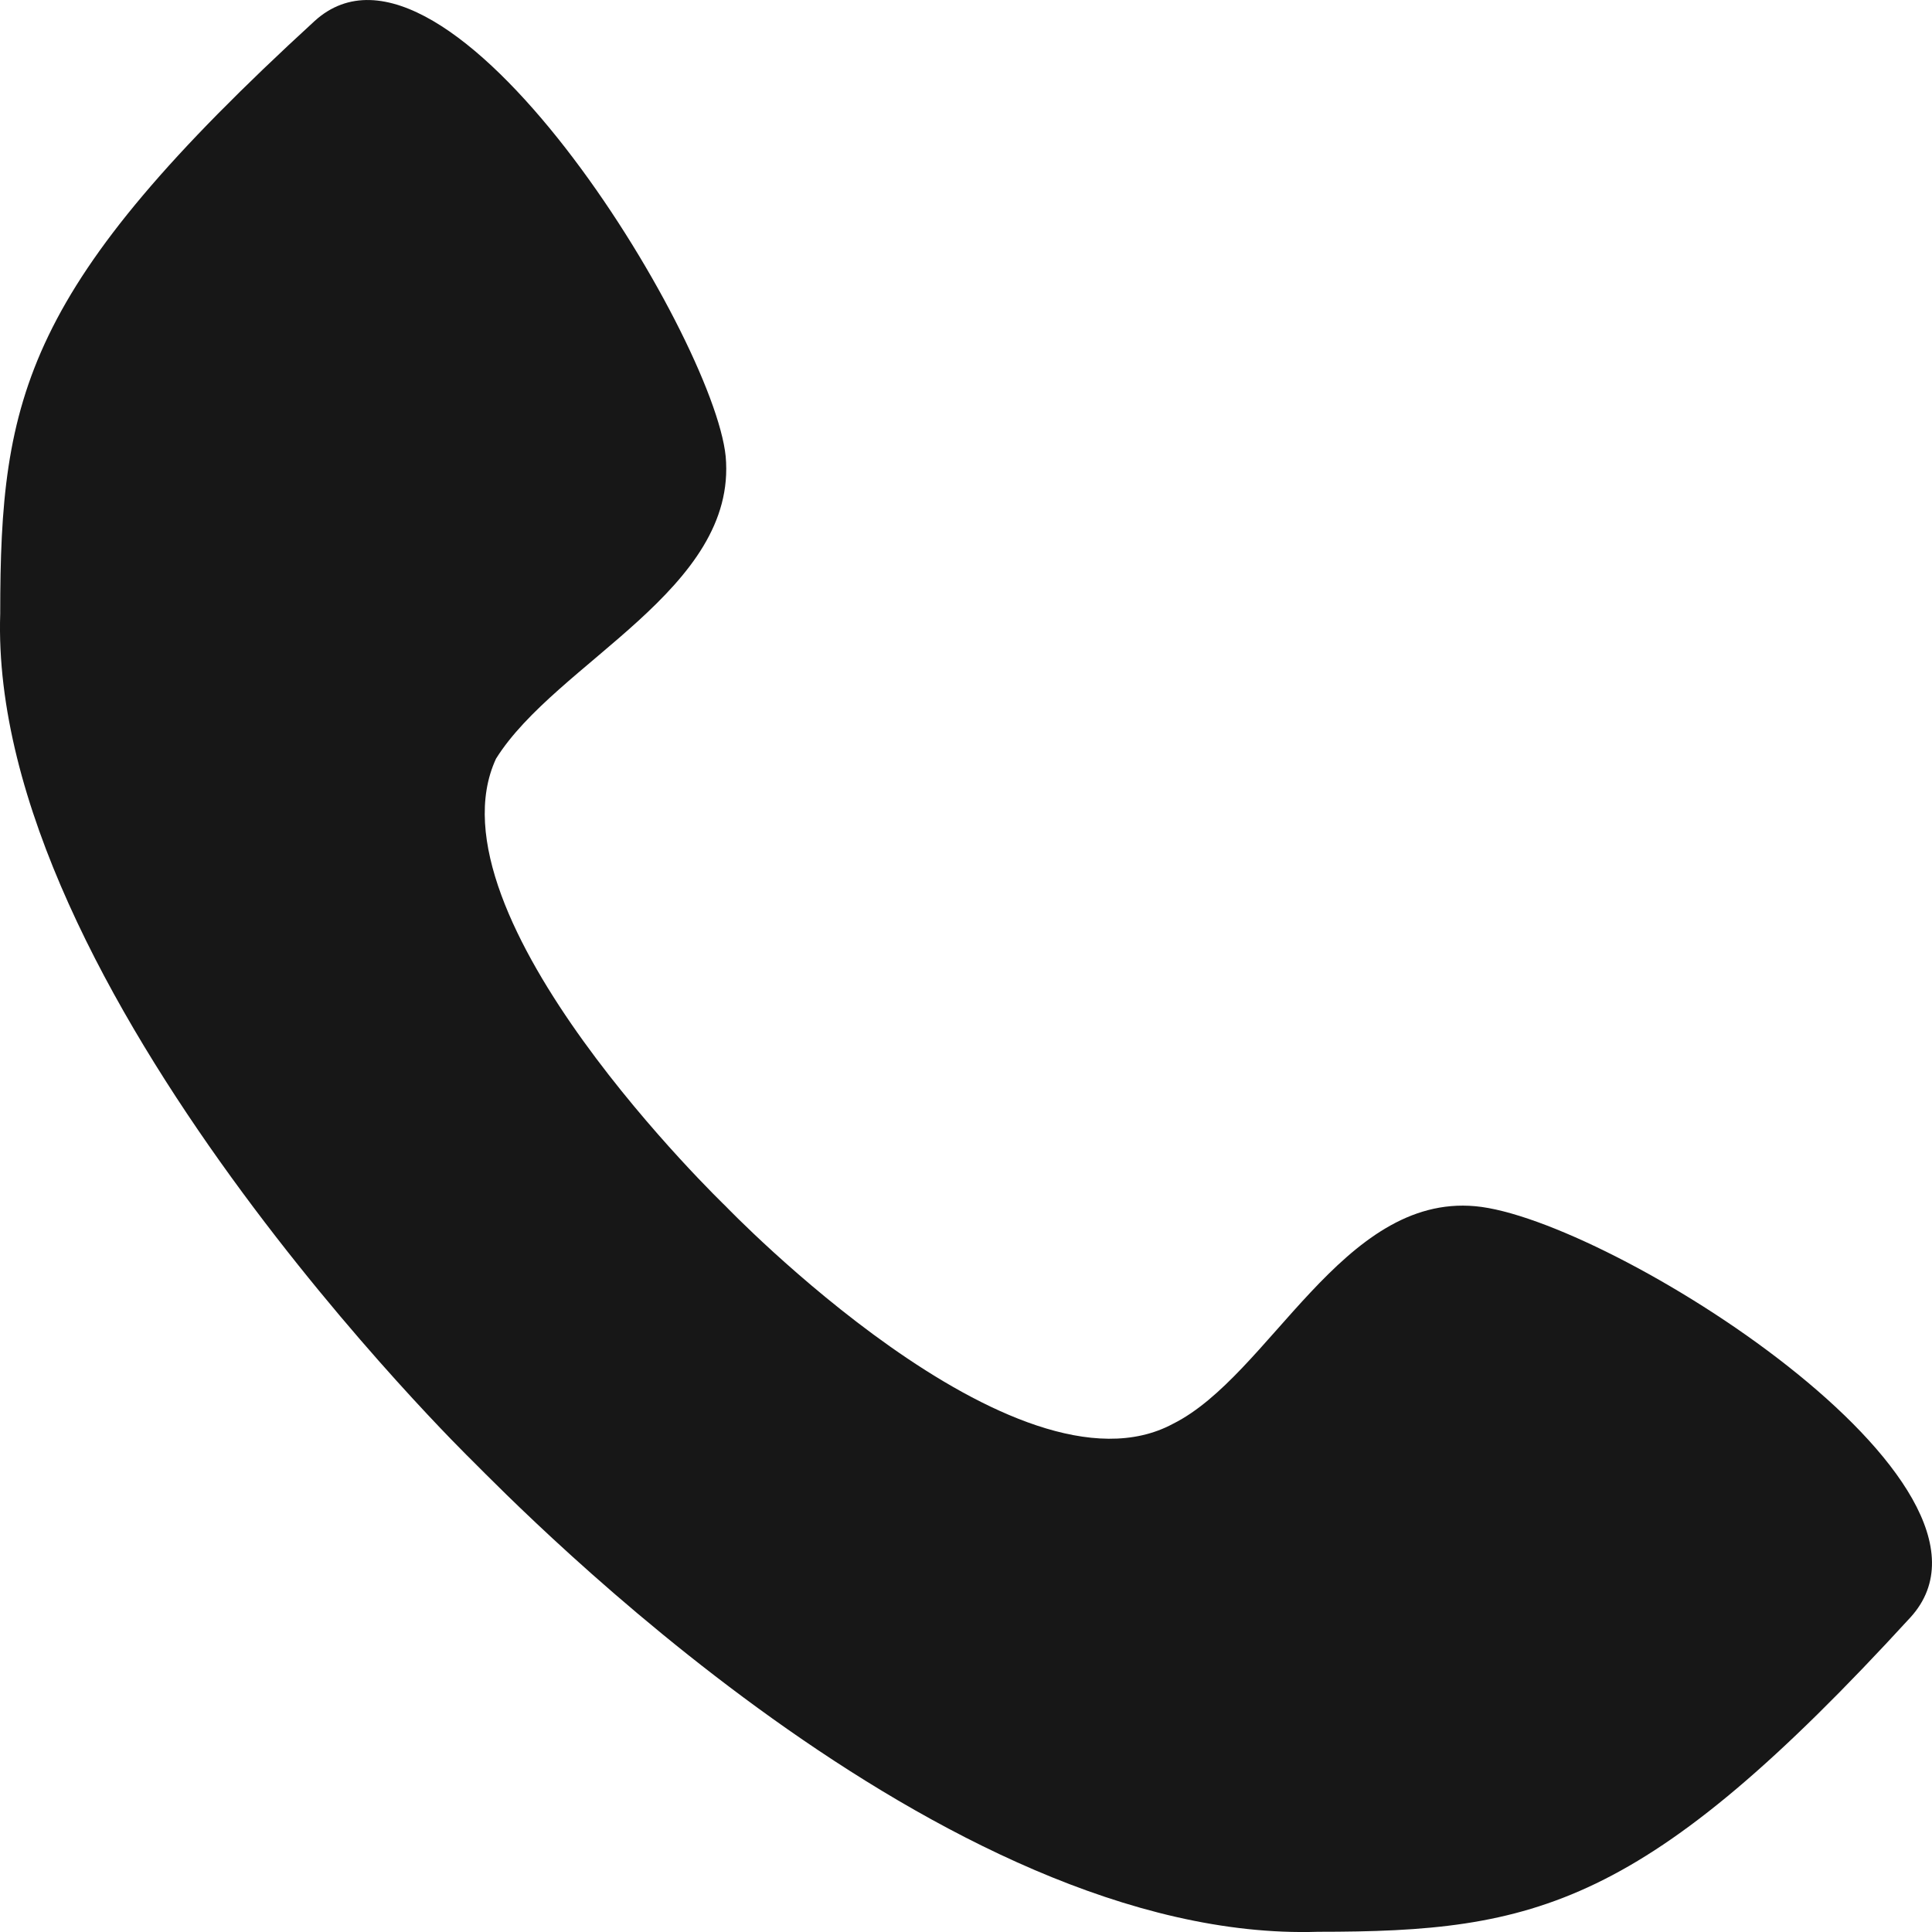
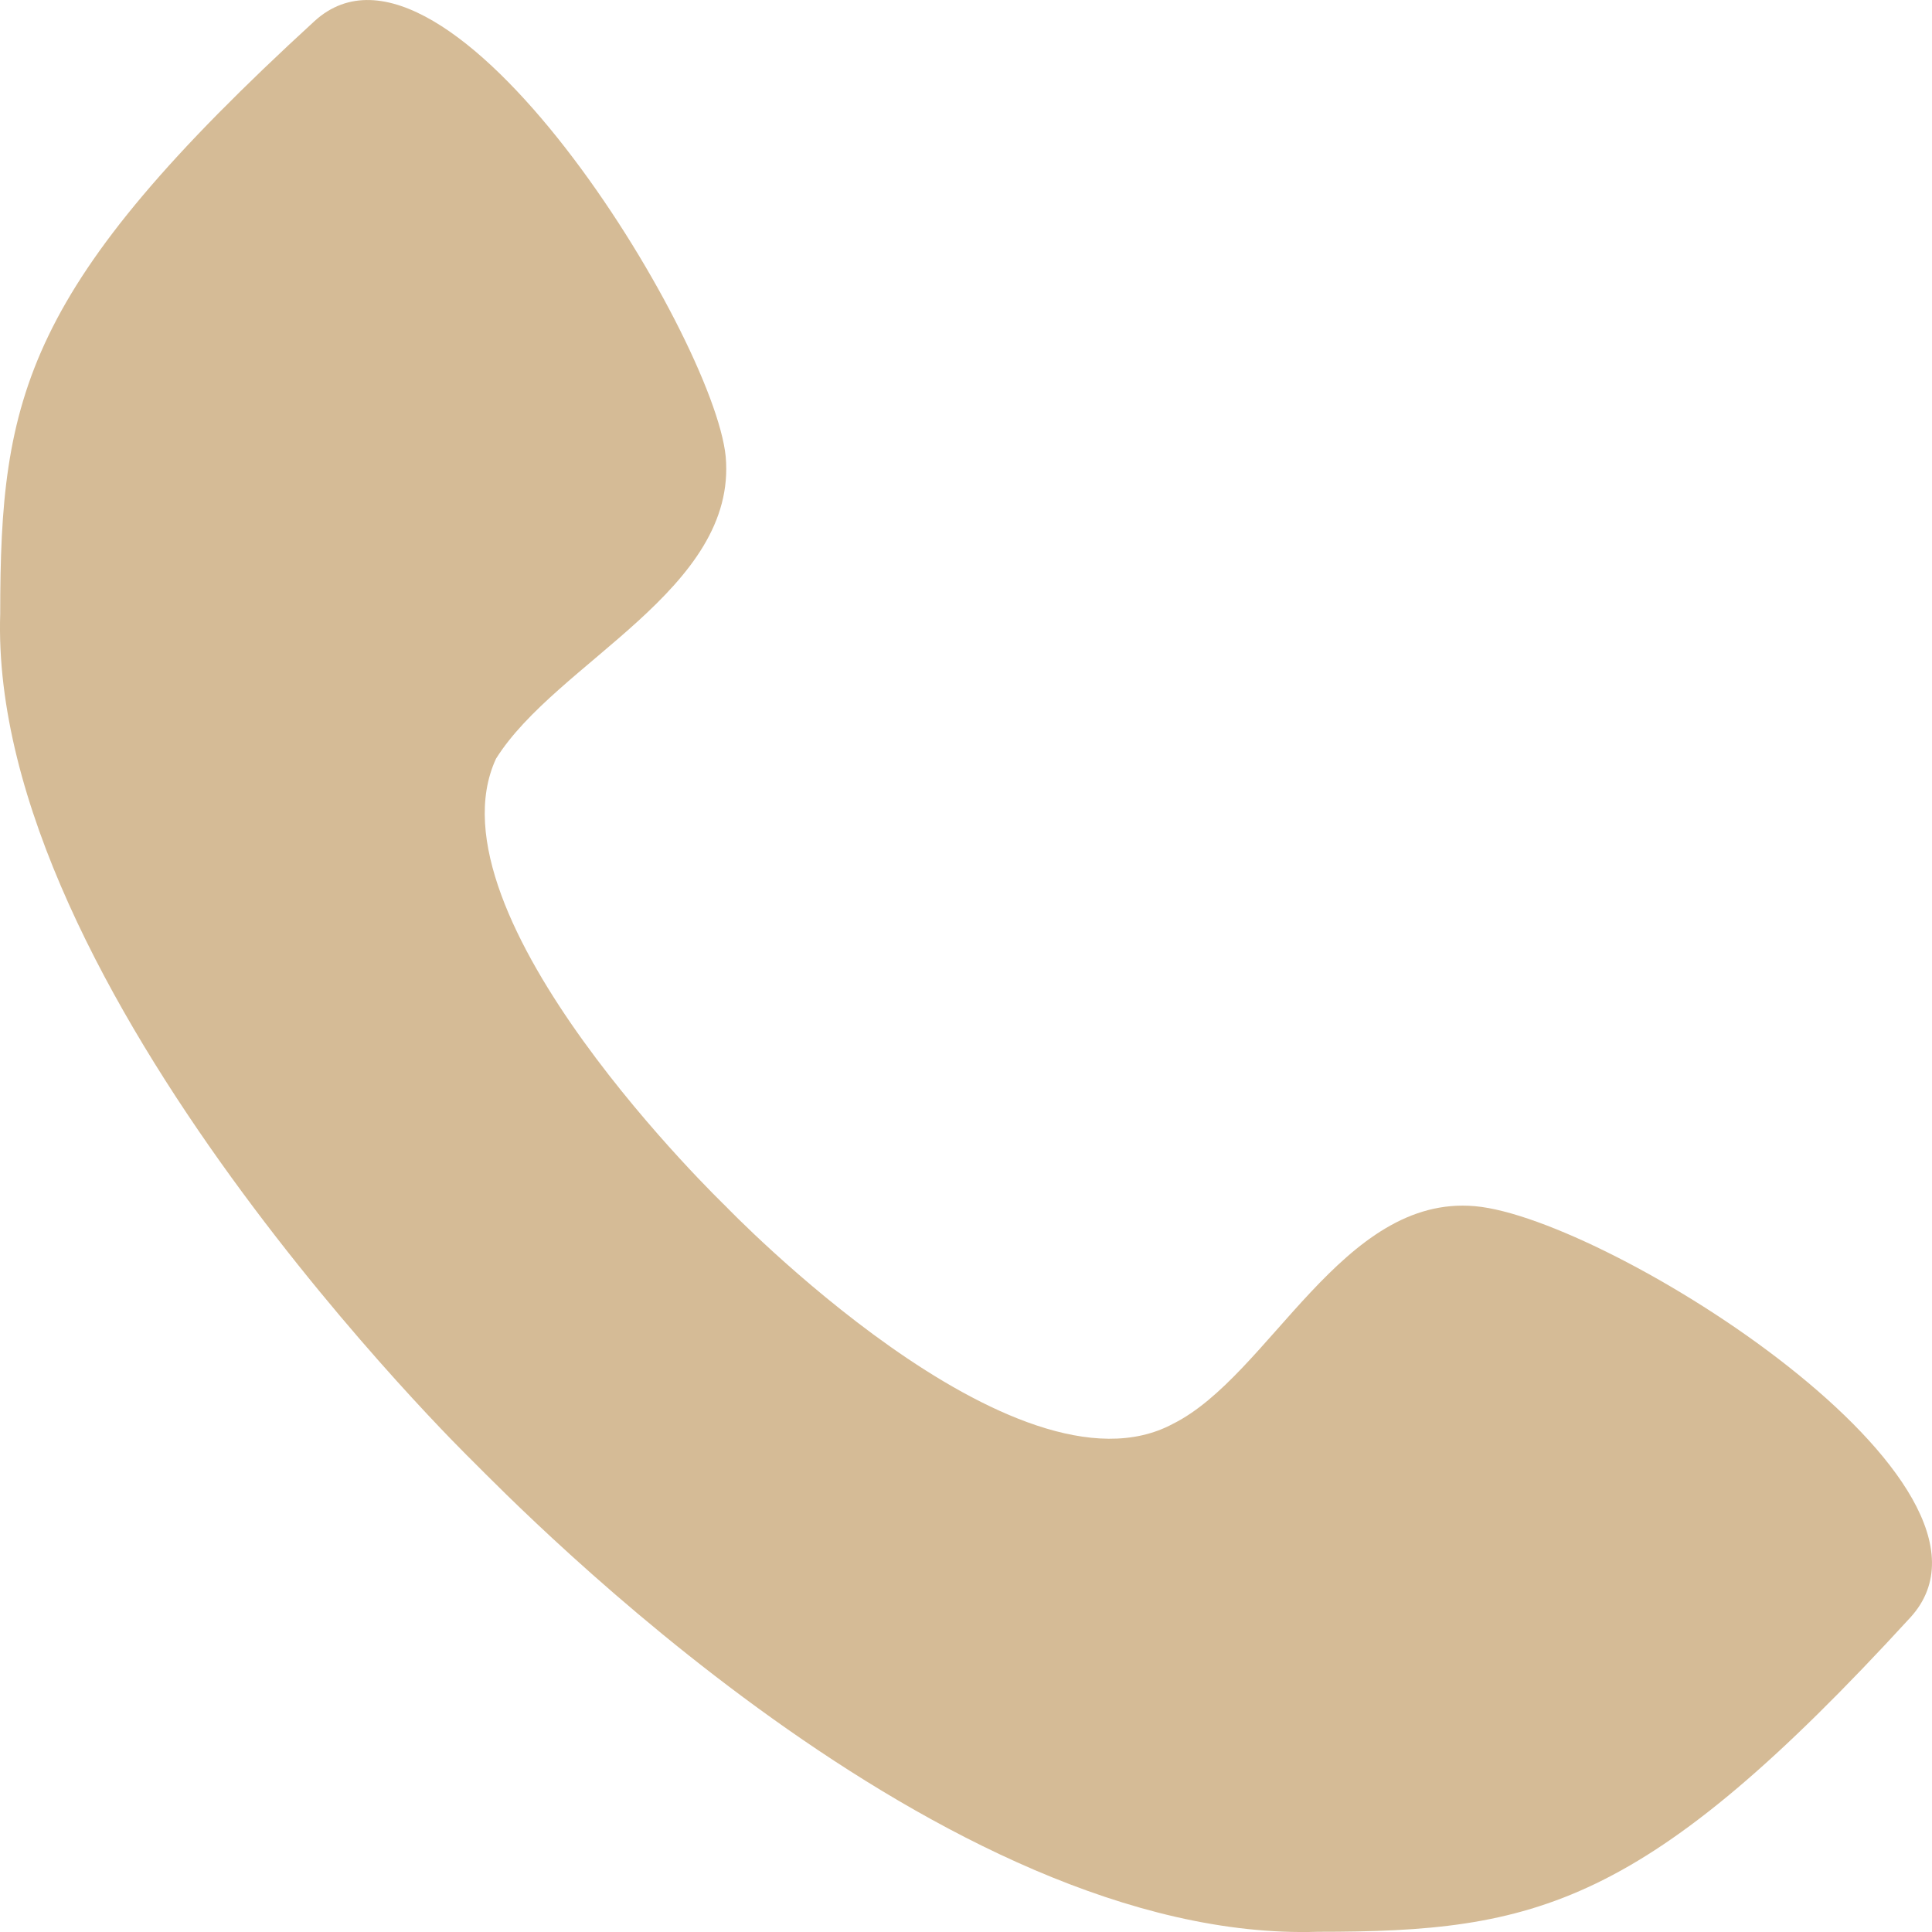
<svg xmlns="http://www.w3.org/2000/svg" width="18" height="18" viewBox="0 0 18 18" fill="none">
-   <path d="M13.745 11.238C12.506 11.125 11.83 12.815 10.929 13.265C9.464 14.054 6.761 11.238 6.761 11.238C6.761 11.238 3.945 8.533 4.621 7.069C5.184 6.167 6.873 5.491 6.761 4.252C6.648 3.125 4.17 -0.931 2.931 0.196C0.227 2.674 0.002 3.689 0.002 5.717C-0.111 9.209 4.395 13.604 4.395 13.604C4.846 14.054 8.788 18.11 12.28 17.998C14.308 17.998 15.322 17.772 17.8 15.068C18.926 13.829 14.984 11.35 13.745 11.238V11.238Z" fill="#171717" />
+   <path d="M13.745 11.238C12.506 11.125 11.83 12.815 10.929 13.265C9.464 14.054 6.761 11.238 6.761 11.238C6.761 11.238 3.945 8.533 4.621 7.069C5.184 6.167 6.873 5.491 6.761 4.252C6.648 3.125 4.17 -0.931 2.931 0.196C0.227 2.674 0.002 3.689 0.002 5.717C-0.111 9.209 4.395 13.604 4.395 13.604C4.846 14.054 8.788 18.11 12.28 17.998C14.308 17.998 15.322 17.772 17.8 15.068C18.926 13.829 14.984 11.35 13.745 11.238V11.238Z" fill="#D5BB96" />
</svg>
